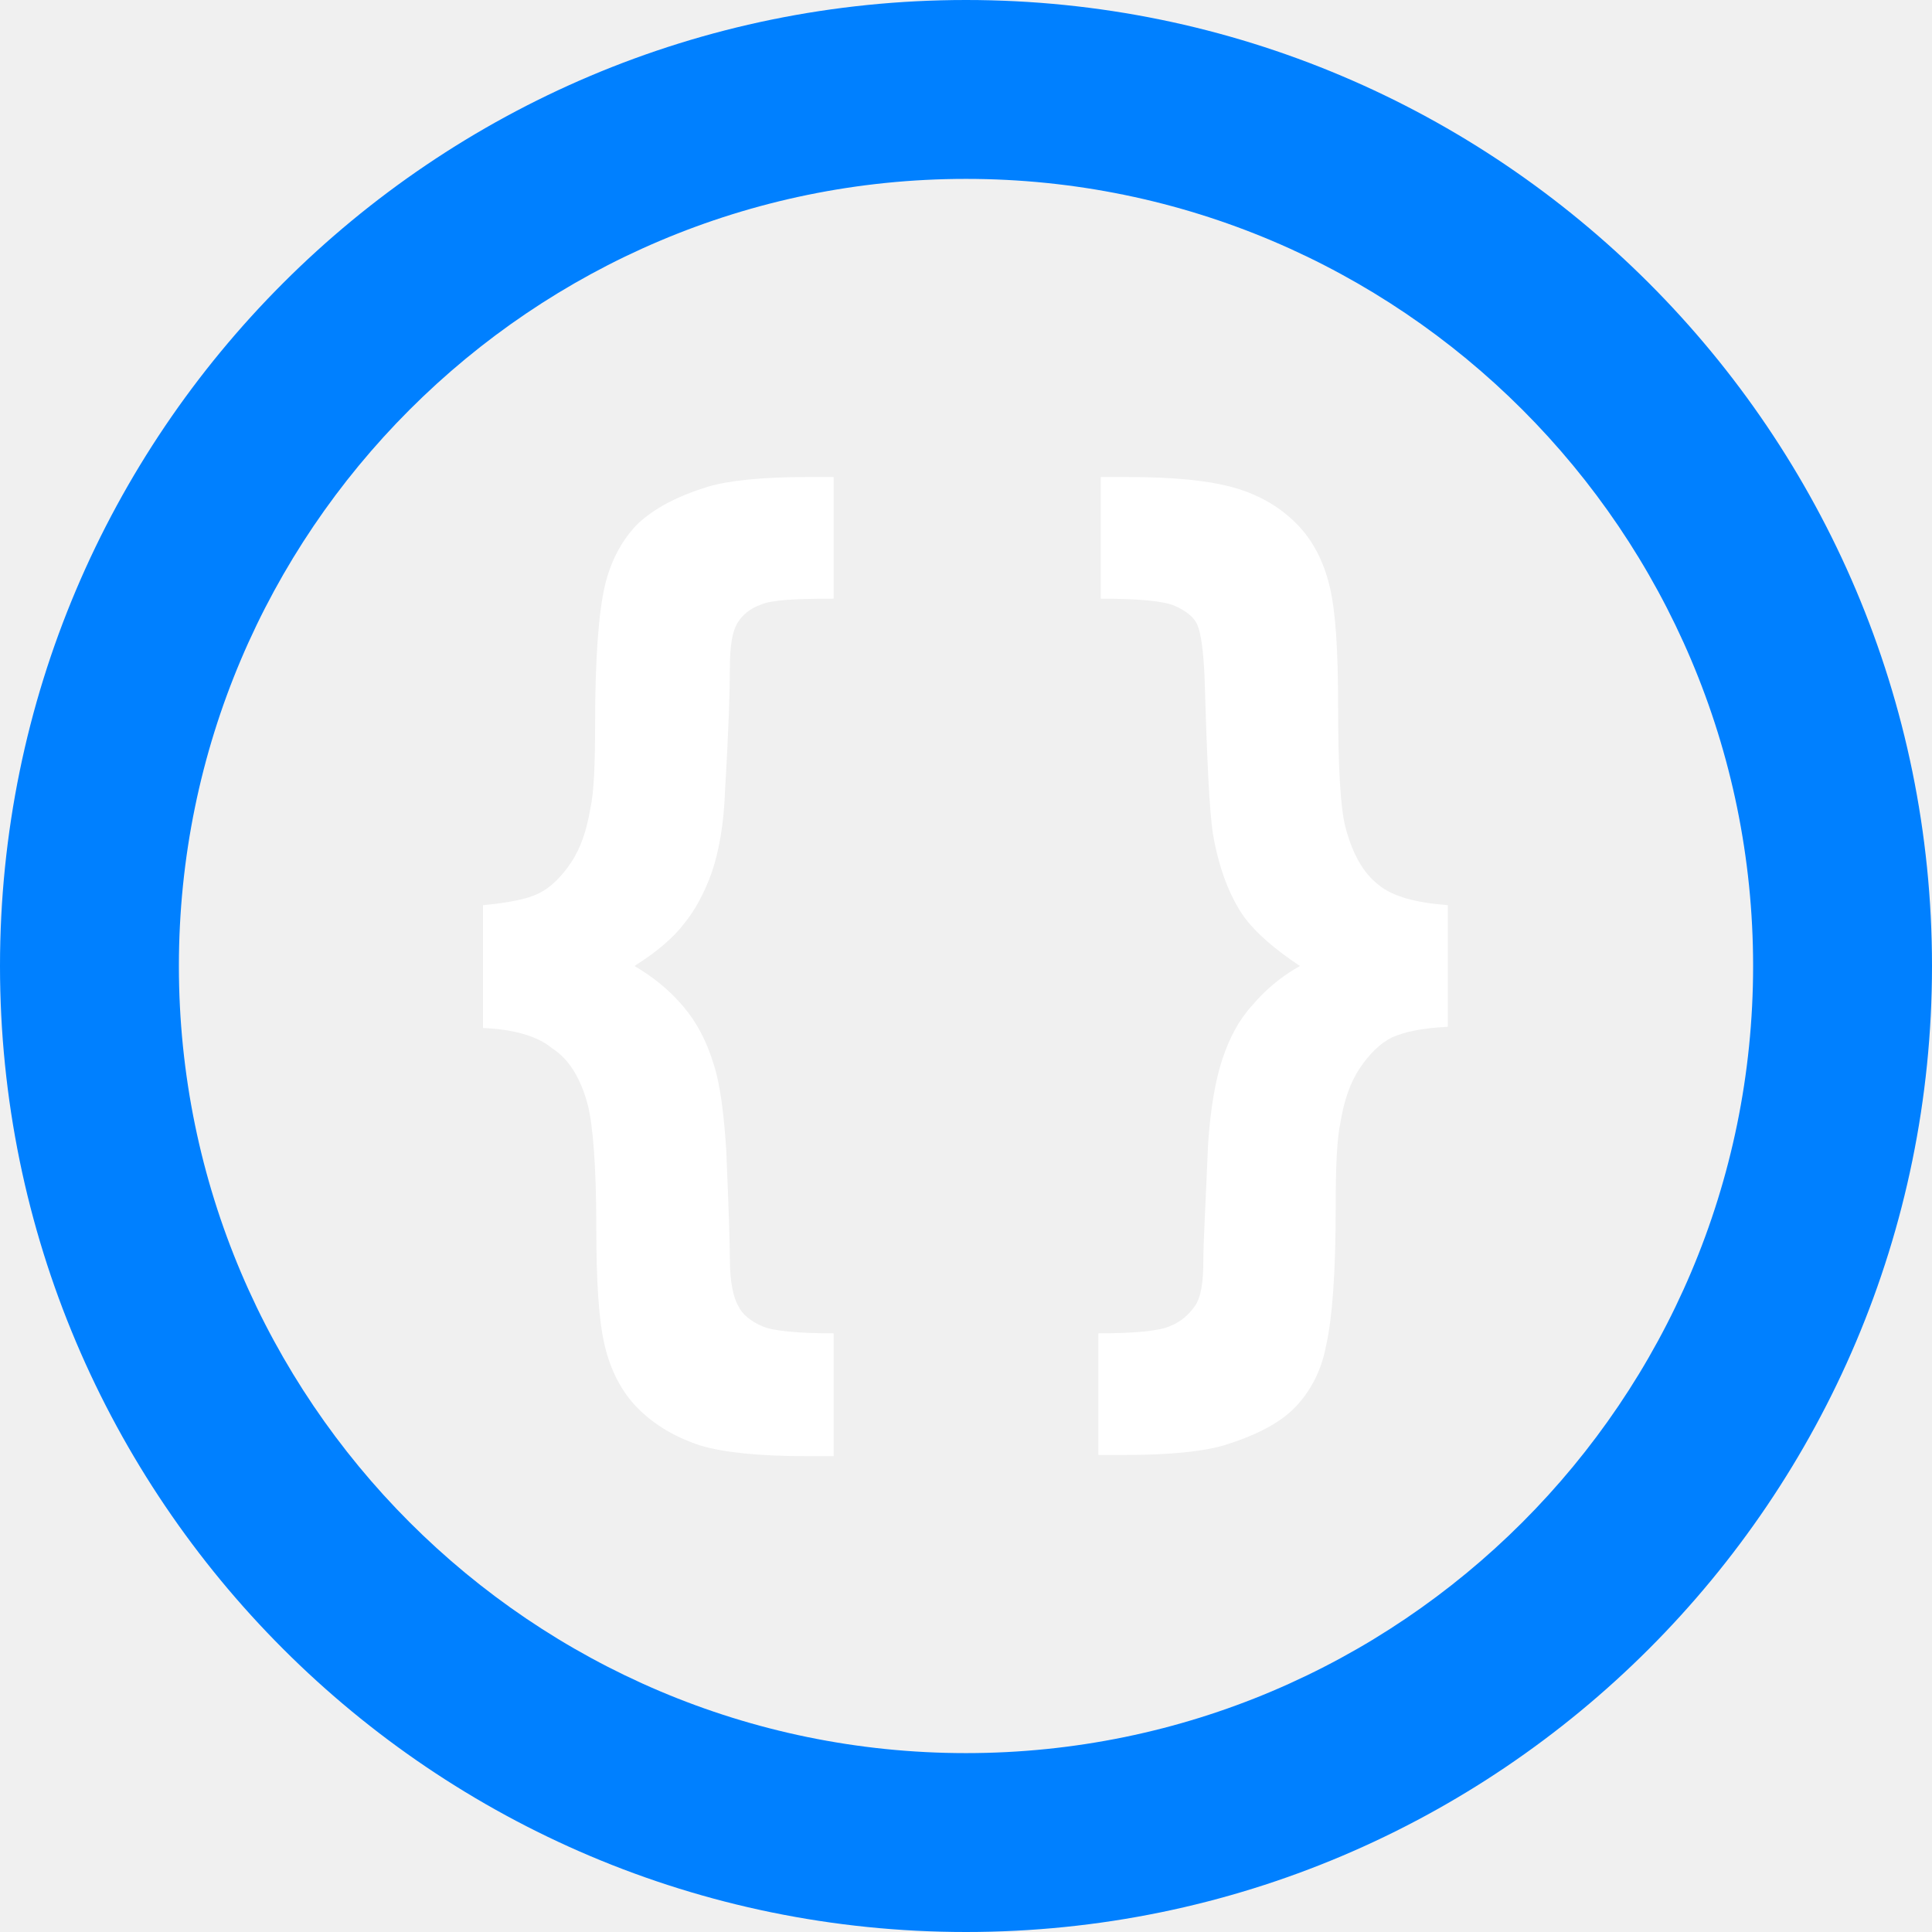
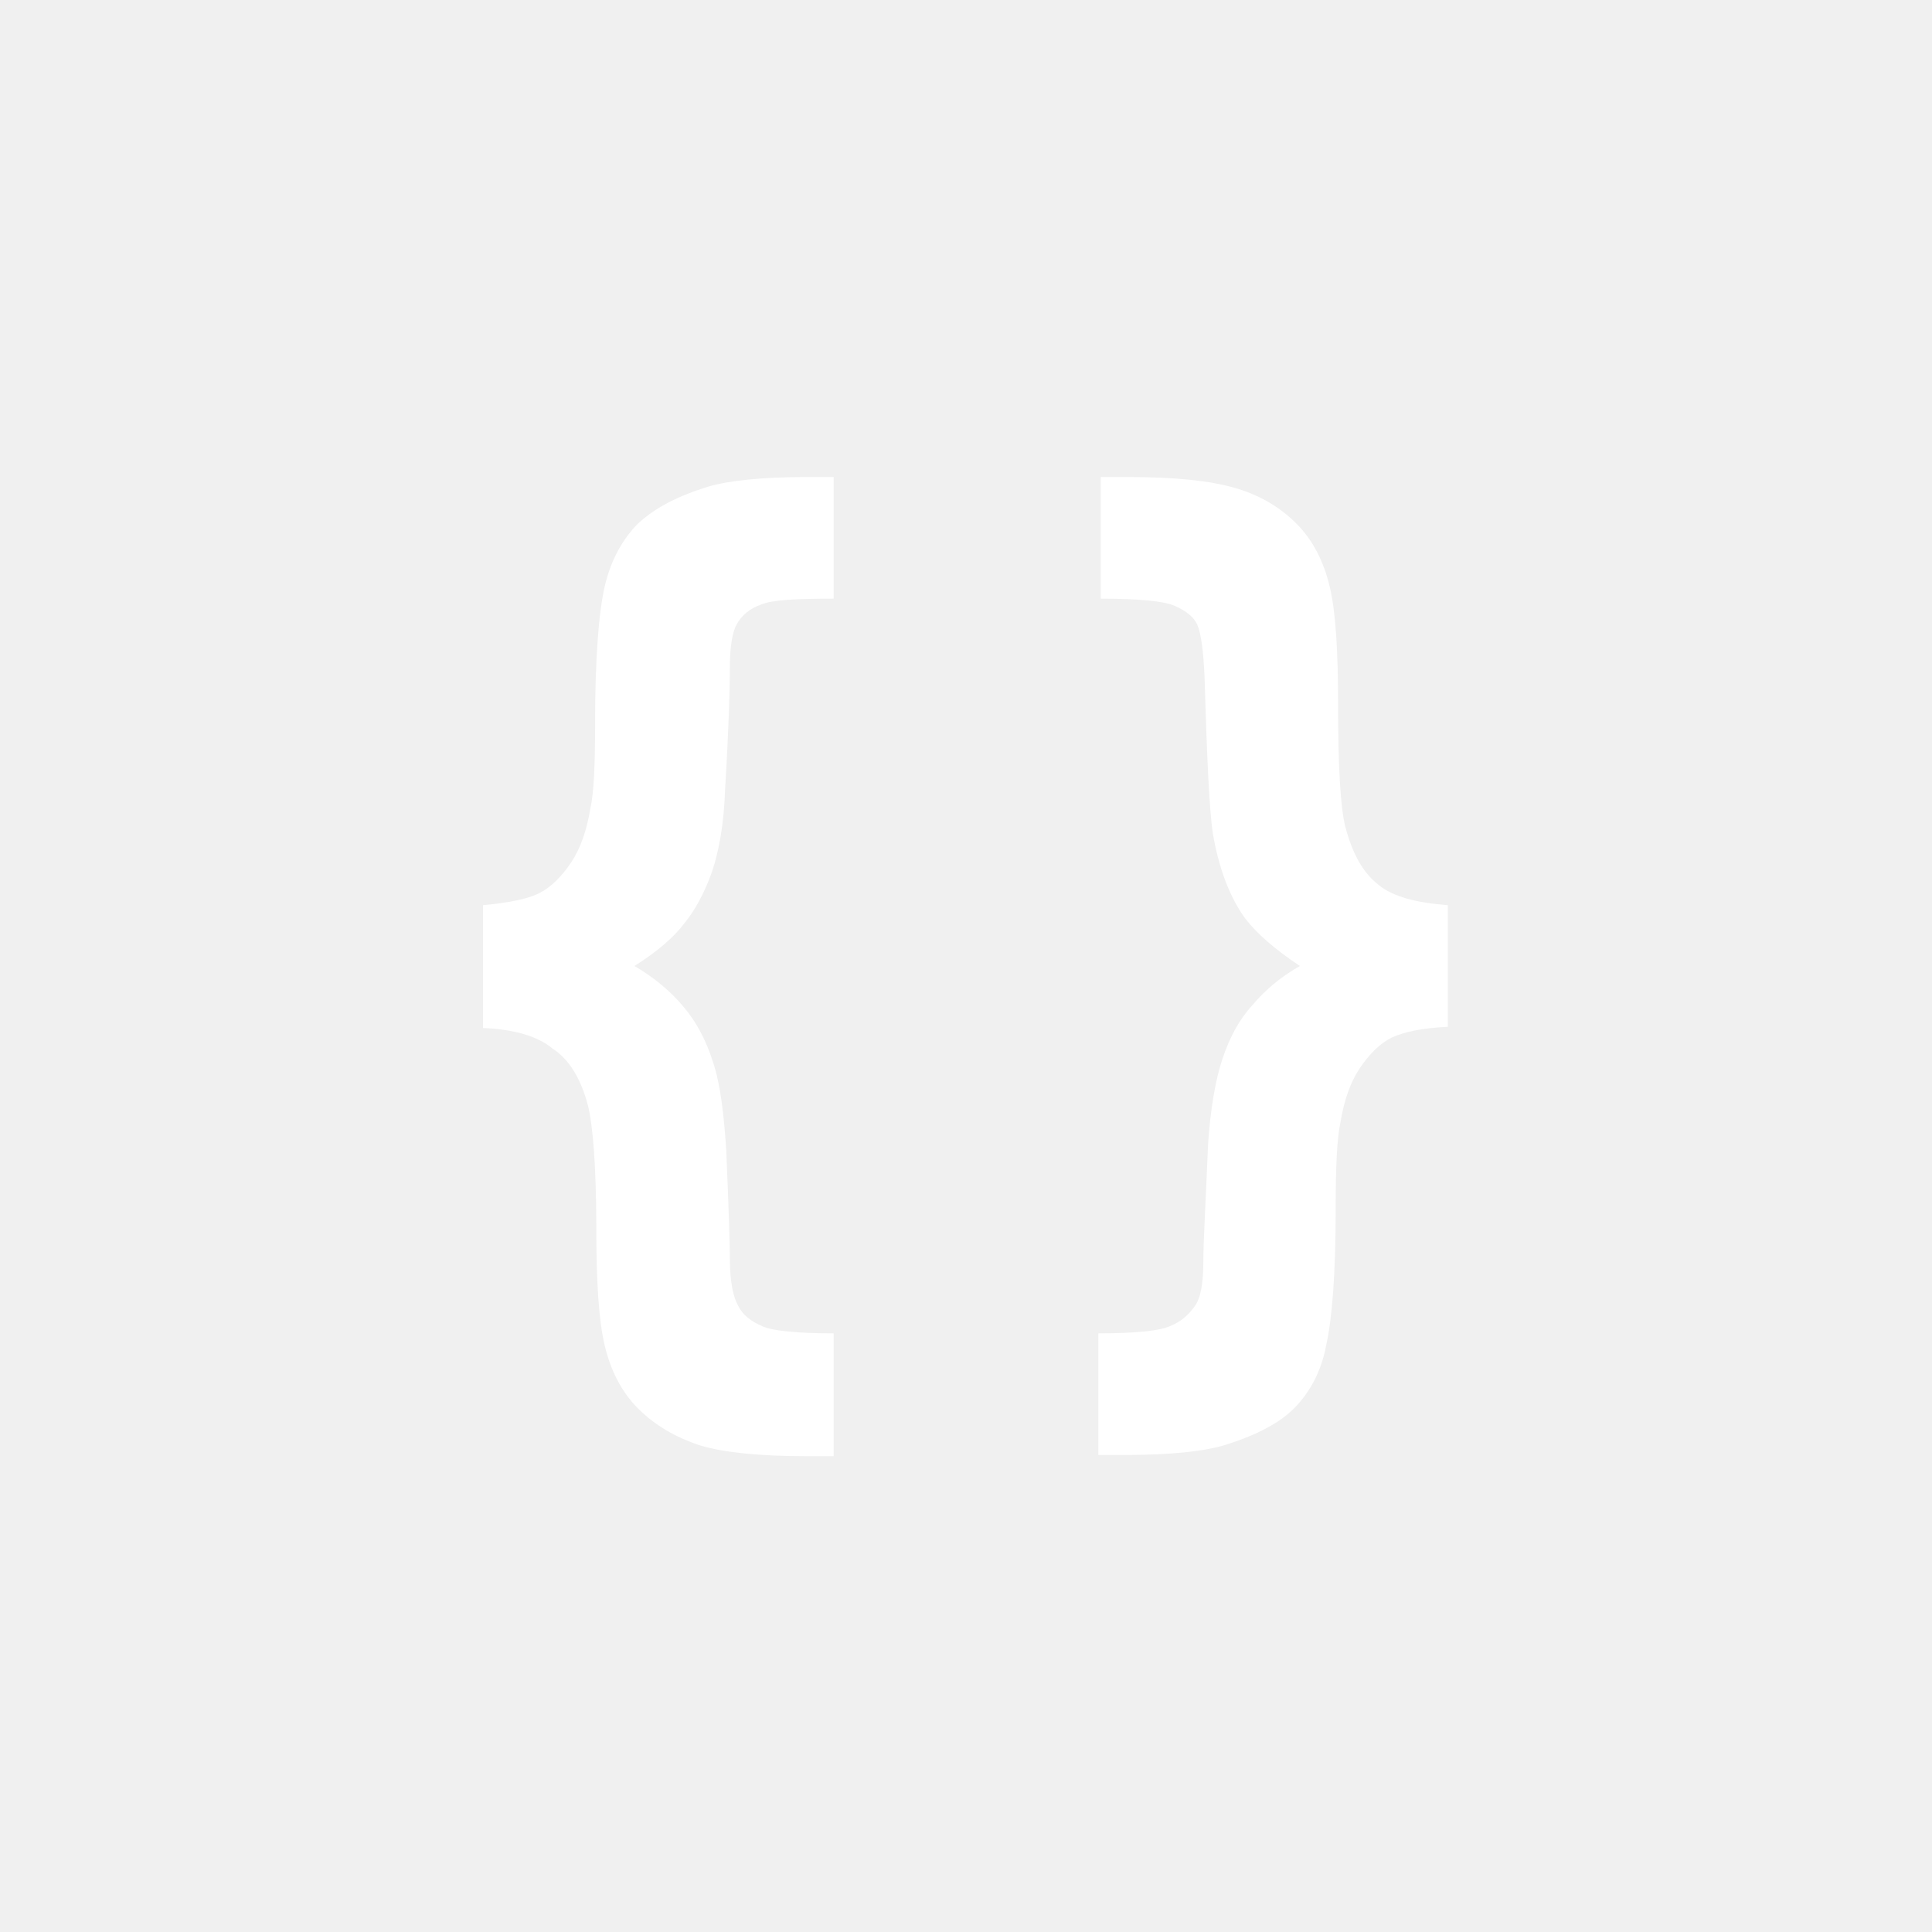
<svg xmlns="http://www.w3.org/2000/svg" version="1.1" id="Layer_1" x="0px" y="0px" viewBox="0 0 162 162" style="enable-background:new 0 0 162 162;" xml:space="preserve">
-   <g>
-     <path fill="#ffffff" d="M49.3,92.7c0.4,1.6,0.7,5,0.7,10.2c0,4.5,0.2,7.8,0.7,9.9c0.5,2.1,1.4,3.9,2.8,5.3c1.4,1.4,3.1,2.4,5.2,3.1   c2,0.6,5,0.9,8.9,0.9h2.3v-10.3c-3.1,0-5.1-0.2-6-0.6c-0.9-0.4-1.6-0.9-2-1.7c-0.4-0.7-0.7-2-0.7-3.9c0-1.3-0.1-4.3-0.3-9.1   c-0.2-3.1-0.5-5.6-1.1-7.4c-0.6-1.9-1.4-3.4-2.5-4.7c-1.1-1.3-2.4-2.4-4.1-3.4c1.9-1.2,3.3-2.4,4.2-3.6c0.9-1.1,1.7-2.6,2.3-4.3   c0.6-1.8,1-4,1.1-6.9c0.3-5,0.4-8.4,0.4-10.2c0-1.8,0.2-3,0.6-3.7c0.4-0.7,1.1-1.3,2-1.6c0.9-0.4,2.9-0.5,6.1-0.5V40h-2.3   c-3.7,0-6.5,0.3-8.2,0.8c-2.6,0.8-4.5,1.8-5.9,3.1c-1.3,1.3-2.3,3.1-2.8,5.3c-0.5,2.2-0.8,6-0.8,11.5c0,3.4-0.1,5.8-0.4,7.1   c-0.3,1.8-0.8,3.3-1.6,4.5c-0.8,1.2-1.7,2.1-2.7,2.6c-1,0.5-2.6,0.8-4.7,1v10.3c2.6,0.1,4.6,0.7,5.8,1.7   C47.7,88.8,48.7,90.4,49.3,92.7z" />
-     <path fill="#ffffff" d="M102.6,121.2c2.6-0.8,4.6-1.8,5.9-3.1c1.3-1.3,2.3-3.1,2.7-5.3c0.5-2.2,0.8-6,0.8-11.6c0-3.4,0.1-5.7,0.4-7.1   c0.3-1.8,0.8-3.3,1.6-4.5c0.8-1.2,1.7-2.1,2.7-2.6c1.1-0.5,2.6-0.8,4.7-0.9h0V75.9c-2.6-0.2-4.6-0.7-5.8-1.7   c-1.3-1-2.2-2.6-2.8-4.9c-0.4-1.6-0.6-5-0.6-10.2c0-4.5-0.2-7.8-0.7-9.9c-0.5-2.1-1.4-3.9-2.8-5.3c-1.4-1.4-3.1-2.4-5.2-3   c-2.1-0.6-5-0.9-8.9-0.9h-2.3v10.2c3.2,0,5.3,0.2,6.2,0.6c0.9,0.4,1.6,0.9,1.9,1.6s0.5,2.1,0.6,4.3c0.2,6.8,0.4,11.2,0.7,13.2   c0.5,2.9,1.4,5.3,2.7,7.1c1,1.3,2.5,2.6,4.6,4c-1.6,0.9-2.9,2-4,3.3c-1.1,1.2-1.9,2.7-2.5,4.5c-0.6,1.8-1,4.2-1.2,7.1   c-0.2,4.9-0.4,8.2-0.4,9.9c0,1.7-0.2,3-0.7,3.7c-0.5,0.7-1.1,1.3-2.1,1.7c-0.9,0.4-2.9,0.6-6,0.6V122h2.3   C98.1,122,100.9,121.7,102.6,121.2z" />
-   </g>
-   <g>
-     <path fill="#0080ff" d="M81,15c36.4,0,66,29.6,66,66s-29.6,66-66,66s-66-29.6-66-66S44.6,15,81,15 M81,0C36.3,0,0,36.3,0,81   s36.3,81,81,81s81-36.3,81-81S125.7,0,81,0L81,0z" />
-   </g>
+   <style type="text/css">
+ 	.st0{fill:#FFFFFF;}
+ </style>
+   <path class="st0" d="M49.3,92.7c0.4,1.6,0.7,5,0.7,10.2c0,4.5,0.2,7.8,0.7,9.9s1.4,3.9,2.8,5.3c1.4,1.4,3.1,2.4,5.2,3.1  c2,0.6,5,0.9,8.9,0.9h2.3v-10.3c-3.1,0-5.1-0.2-6-0.6s-1.6-0.9-2-1.7c-0.4-0.7-0.7-2-0.7-3.9c0-1.3-0.1-4.3-0.3-9.1  c-0.2-3.1-0.5-5.6-1.1-7.4c-0.6-1.9-1.4-3.4-2.5-4.7c-1.1-1.3-2.4-2.4-4.1-3.4c1.9-1.2,3.3-2.4,4.2-3.6c0.9-1.1,1.7-2.6,2.3-4.3  c0.6-1.8,1-4,1.1-6.9c0.3-5,0.4-8.4,0.4-10.2s0.2-3,0.6-3.7c0.4-0.7,1.1-1.3,2-1.6c0.9-0.4,2.9-0.5,6.1-0.5V40h-2.3  c-3.7,0-6.5,0.3-8.2,0.8c-2.6,0.8-4.5,1.8-5.9,3.1c-1.3,1.3-2.3,3.1-2.8,5.3s-0.8,6-0.8,11.5c0,3.4-0.1,5.8-0.4,7.1  c-0.3,1.8-0.8,3.3-1.6,4.5s-1.7,2.1-2.7,2.6s-2.6,0.8-4.7,1v10.3c2.6,0.1,4.6,0.7,5.8,1.7C47.7,88.8,48.7,90.4,49.3,92.7z" />
+   <path class="st0" d="M102.6,121.2c2.6-0.8,4.6-1.8,5.9-3.1c1.3-1.3,2.3-3.1,2.7-5.3c0.5-2.2,0.8-6,0.8-11.6c0-3.4,0.1-5.7,0.4-7.1  c0.3-1.8,0.8-3.3,1.6-4.5c0.8-1.2,1.7-2.1,2.7-2.6c1.1-0.5,2.6-0.8,4.7-0.9l0,0V75.9c-2.6-0.2-4.6-0.7-5.8-1.7  c-1.3-1-2.2-2.6-2.8-4.9c-0.4-1.6-0.6-5-0.6-10.2c0-4.5-0.2-7.8-0.7-9.9s-1.4-3.9-2.8-5.3c-1.4-1.4-3.1-2.4-5.2-3s-5-0.9-8.9-0.9  h-2.3v10.2c3.2,0,5.3,0.2,6.2,0.6c0.9,0.4,1.6,0.9,1.9,1.6s0.5,2.1,0.6,4.3c0.2,6.8,0.4,11.2,0.7,13.2c0.5,2.9,1.4,5.3,2.7,7.1  c1,1.3,2.5,2.6,4.6,4c-1.6,0.9-2.9,2-4,3.3c-1.1,1.2-1.9,2.7-2.5,4.5s-1,4.2-1.2,7.1c-0.2,4.9-0.4,8.2-0.4,9.9c0,1.7-0.2,3-0.7,3.7  s-1.1,1.3-2.1,1.7c-0.9,0.4-2.9,0.6-6,0.6V122h2.3C98.1,122,100.9,121.7,102.6,121.2z" />
</svg>
